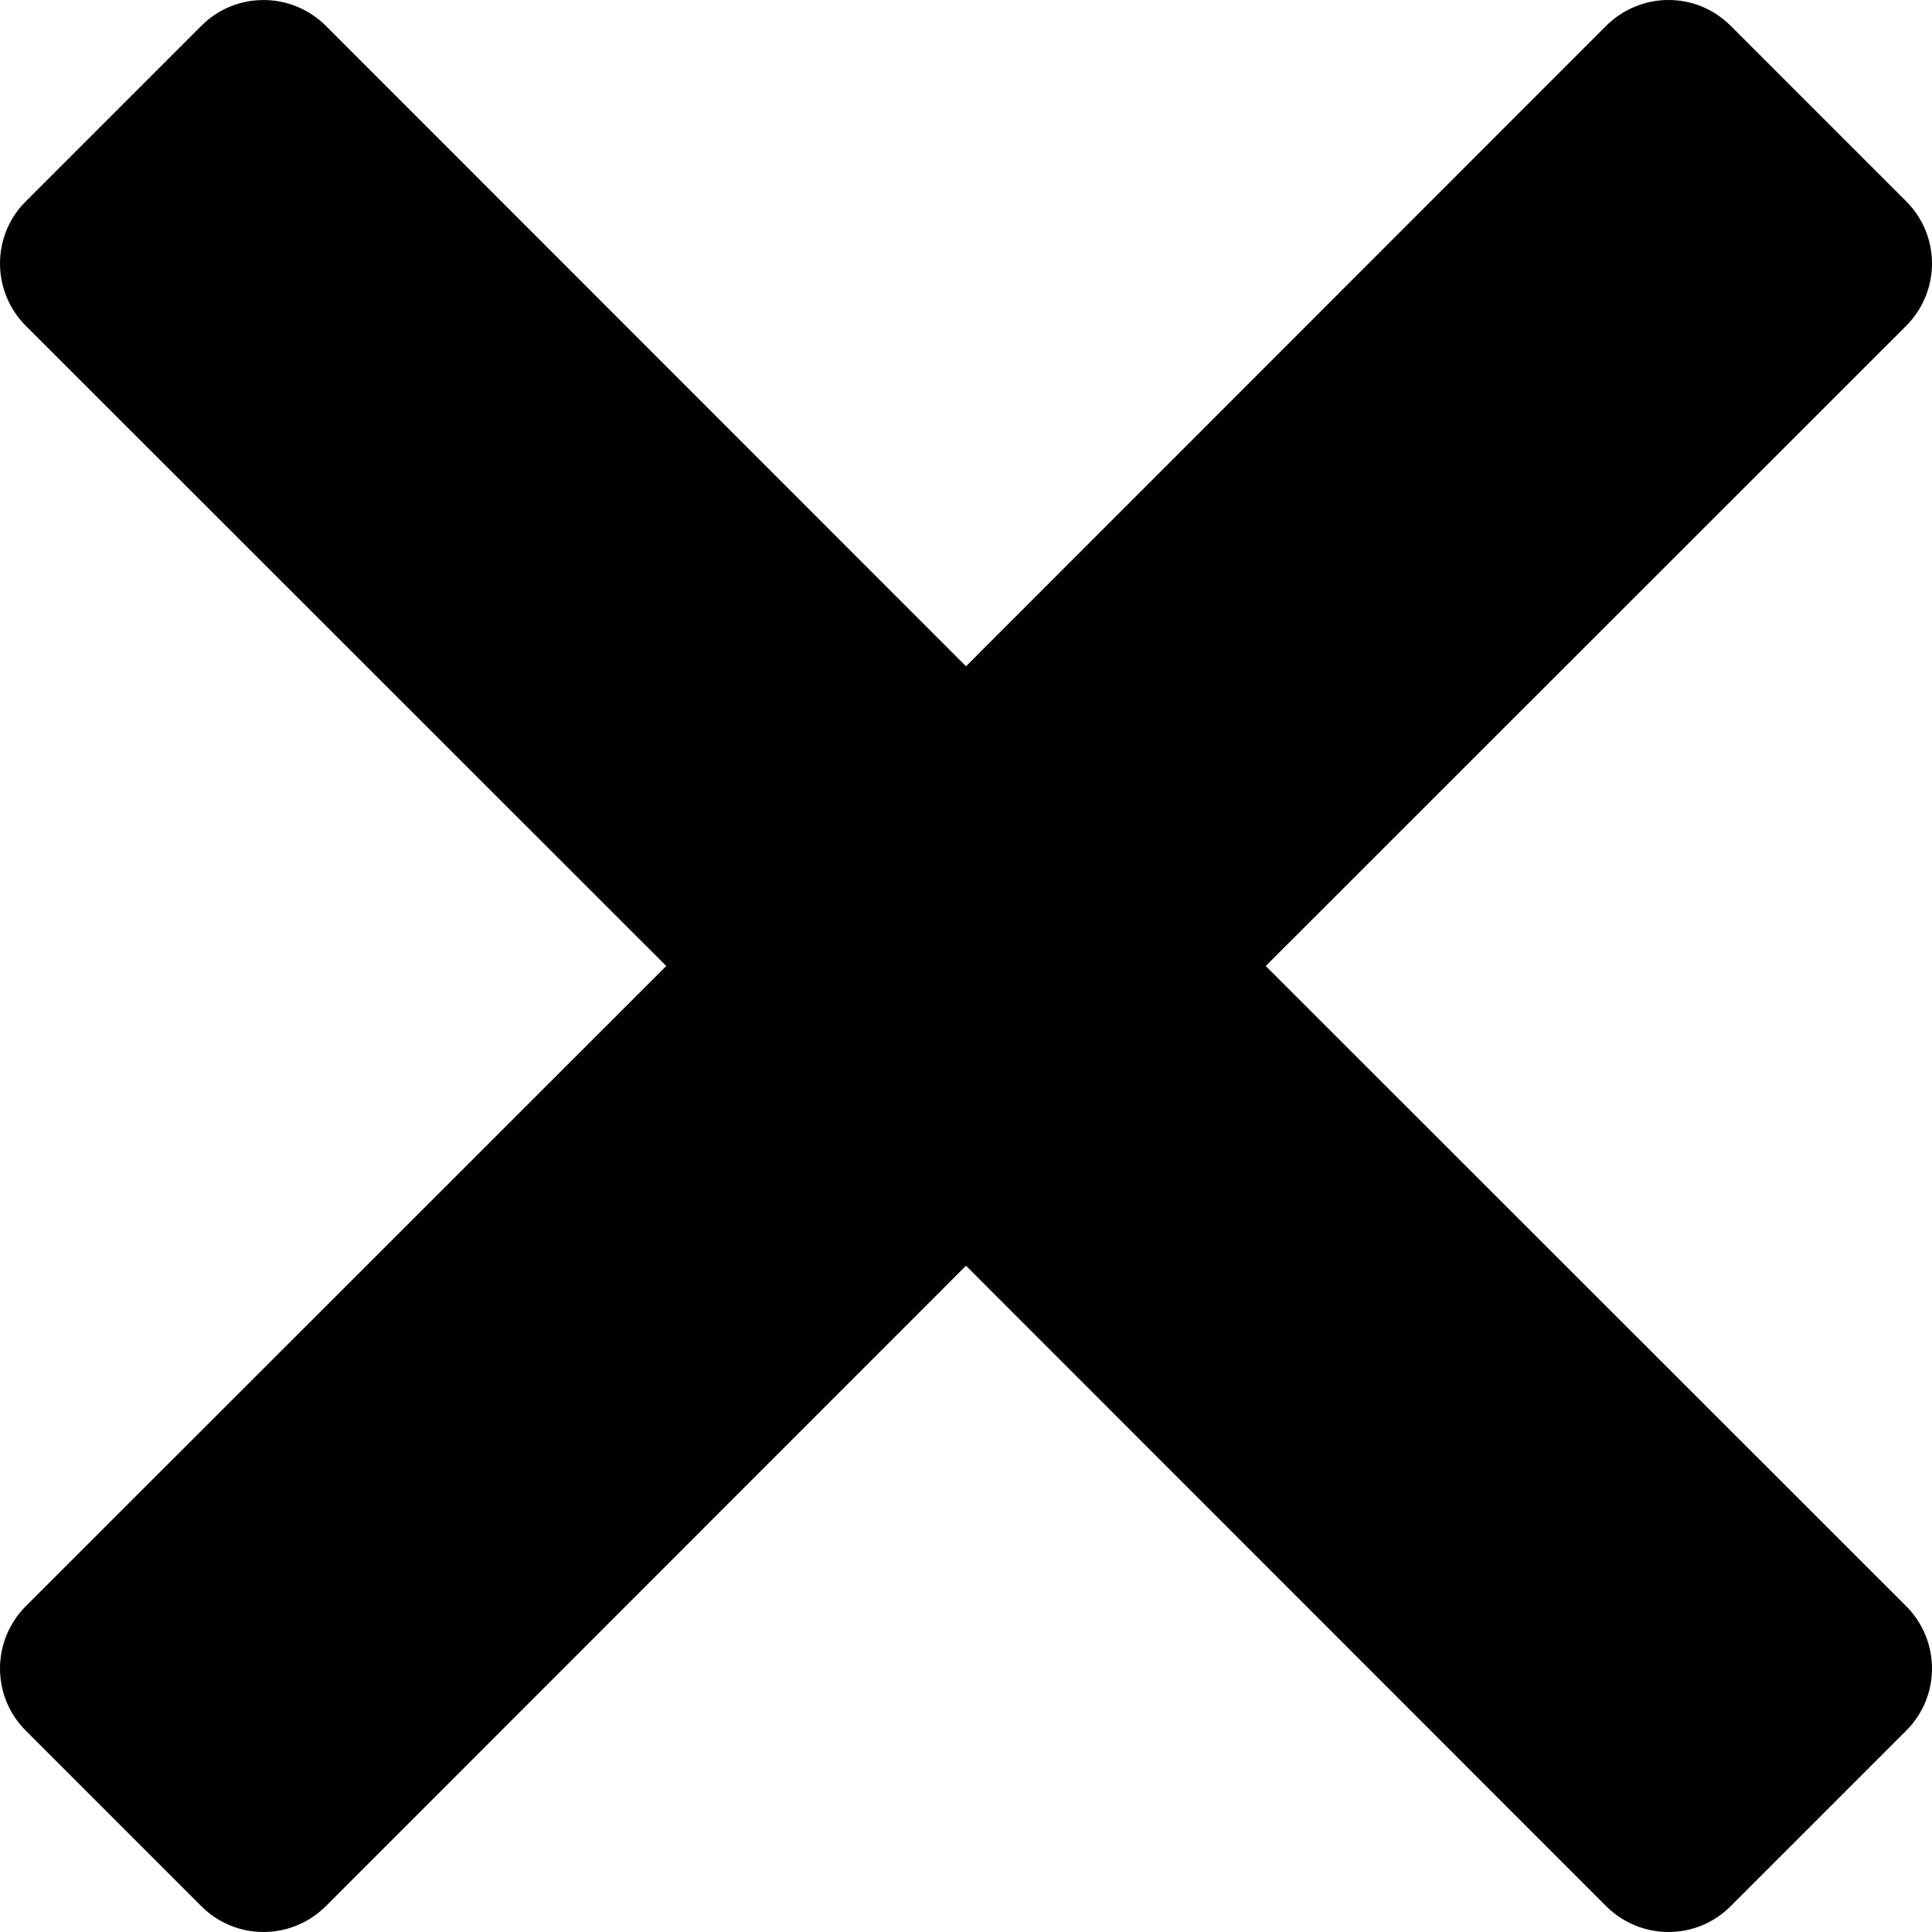
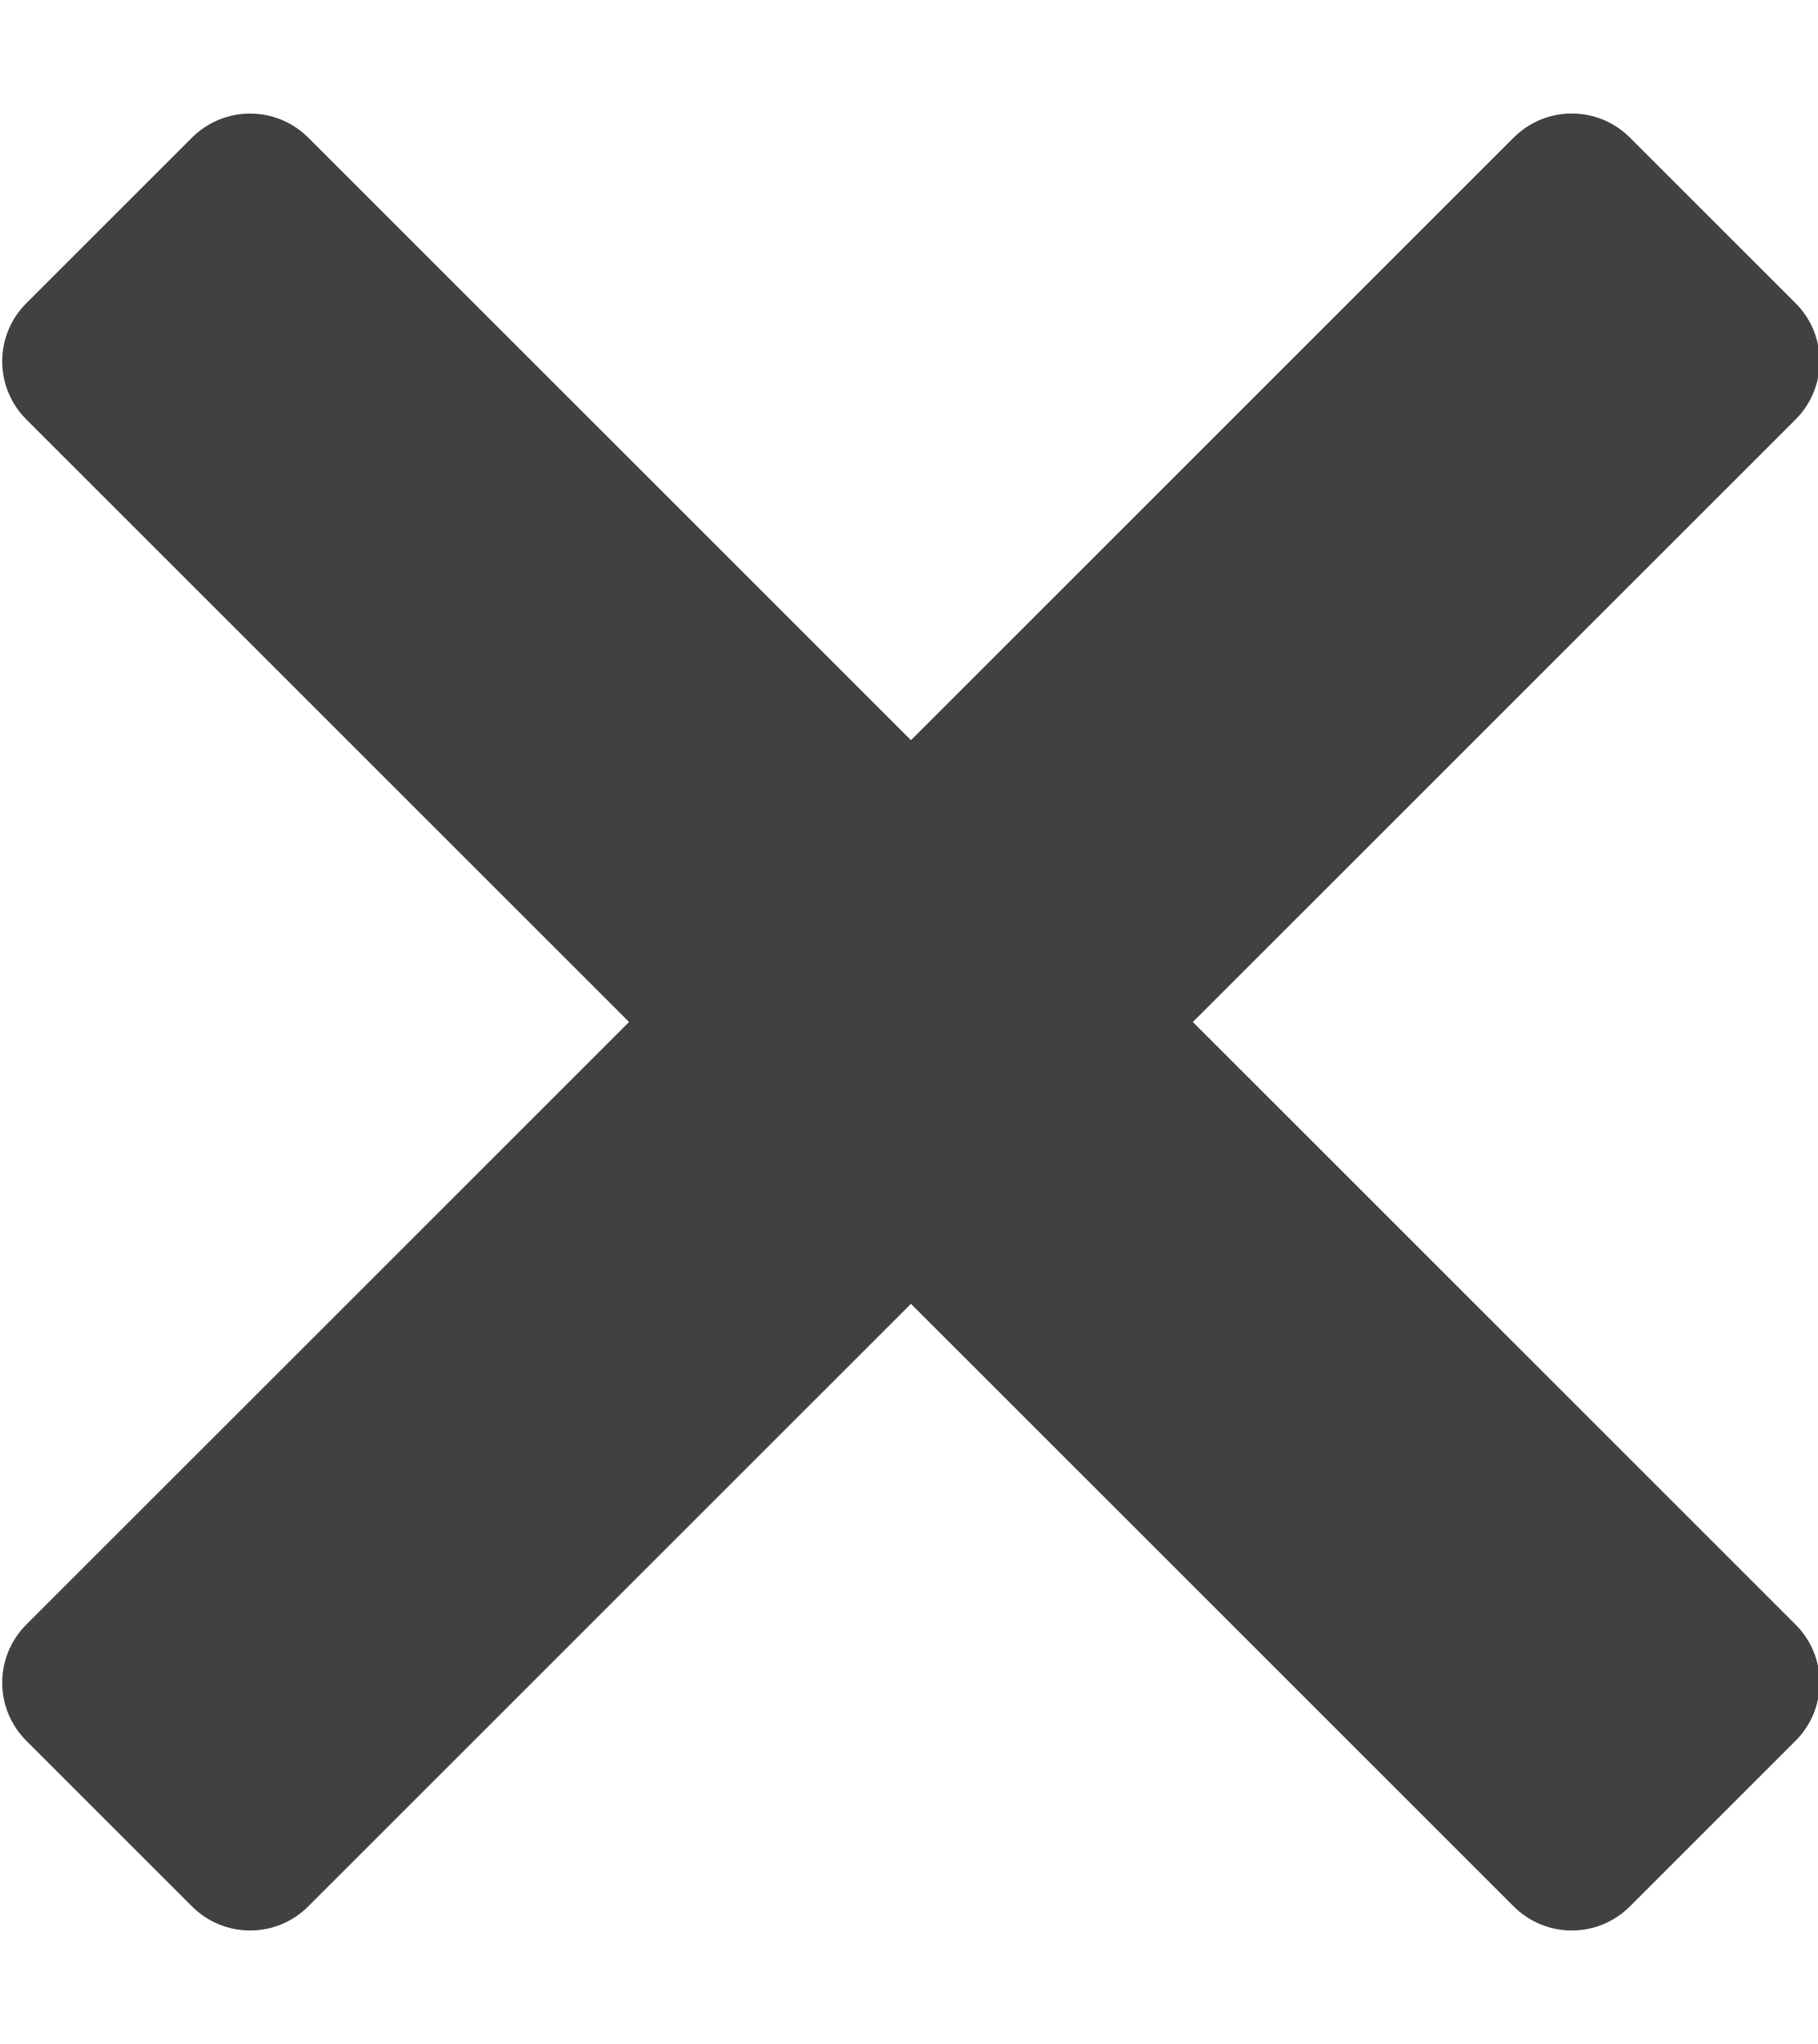
- <svg xmlns="http://www.w3.org/2000/svg" width="7" height="7" viewBox="0 0 7 7" fill="none">
-   <path d="M0.955 8.95102e-05C0.873 8.95102e-05 0.792 0.031 0.73 0.093L0.093 0.73C-0.031 0.854 -0.031 1.055 0.093 1.18L2.414 3.5L0.093 5.82C-0.031 5.945 -0.031 6.146 0.093 6.27L0.73 6.907C0.854 7.031 1.055 7.031 1.18 6.907L3.5 4.586L5.82 6.907C5.945 7.031 6.146 7.031 6.27 6.907L6.907 6.27C7.031 6.146 7.031 5.945 6.907 5.82L4.586 3.5L6.907 1.18C7.031 1.055 7.031 0.854 6.907 0.73L6.27 0.093C6.146 -0.031 5.945 -0.031 5.82 0.093L3.5 2.414L1.18 0.093C1.117 0.031 1.036 8.95102e-05 0.955 8.95102e-05Z" fill="#010101" />
+ <svg xmlns="http://www.w3.org/2000/svg" width="8" height="9" viewBox="0 0 8 9" fill="none">
+   <path d="M1.101 0.5C1.008 0.5 0.915 0.536 0.844 0.607L0.117 1.334C-0.026 1.476 -0.026 1.706 0.117 1.848L2.769 4.5L0.117 7.152C-0.026 7.294 -0.026 7.524 0.117 7.666L0.844 8.393C0.986 8.536 1.216 8.536 1.358 8.393L4.01 5.741L6.662 8.393C6.804 8.536 7.034 8.536 7.176 8.393L7.903 7.666C8.046 7.524 8.046 7.294 7.903 7.152L5.251 4.5L7.903 1.848C8.046 1.706 8.046 1.476 7.903 1.334L7.176 0.607C7.034 0.464 6.804 0.464 6.662 0.607L4.01 3.259L1.358 0.607C1.287 0.536 1.194 0.5 1.101 0.5Z" fill="#414141" />
</svg>
